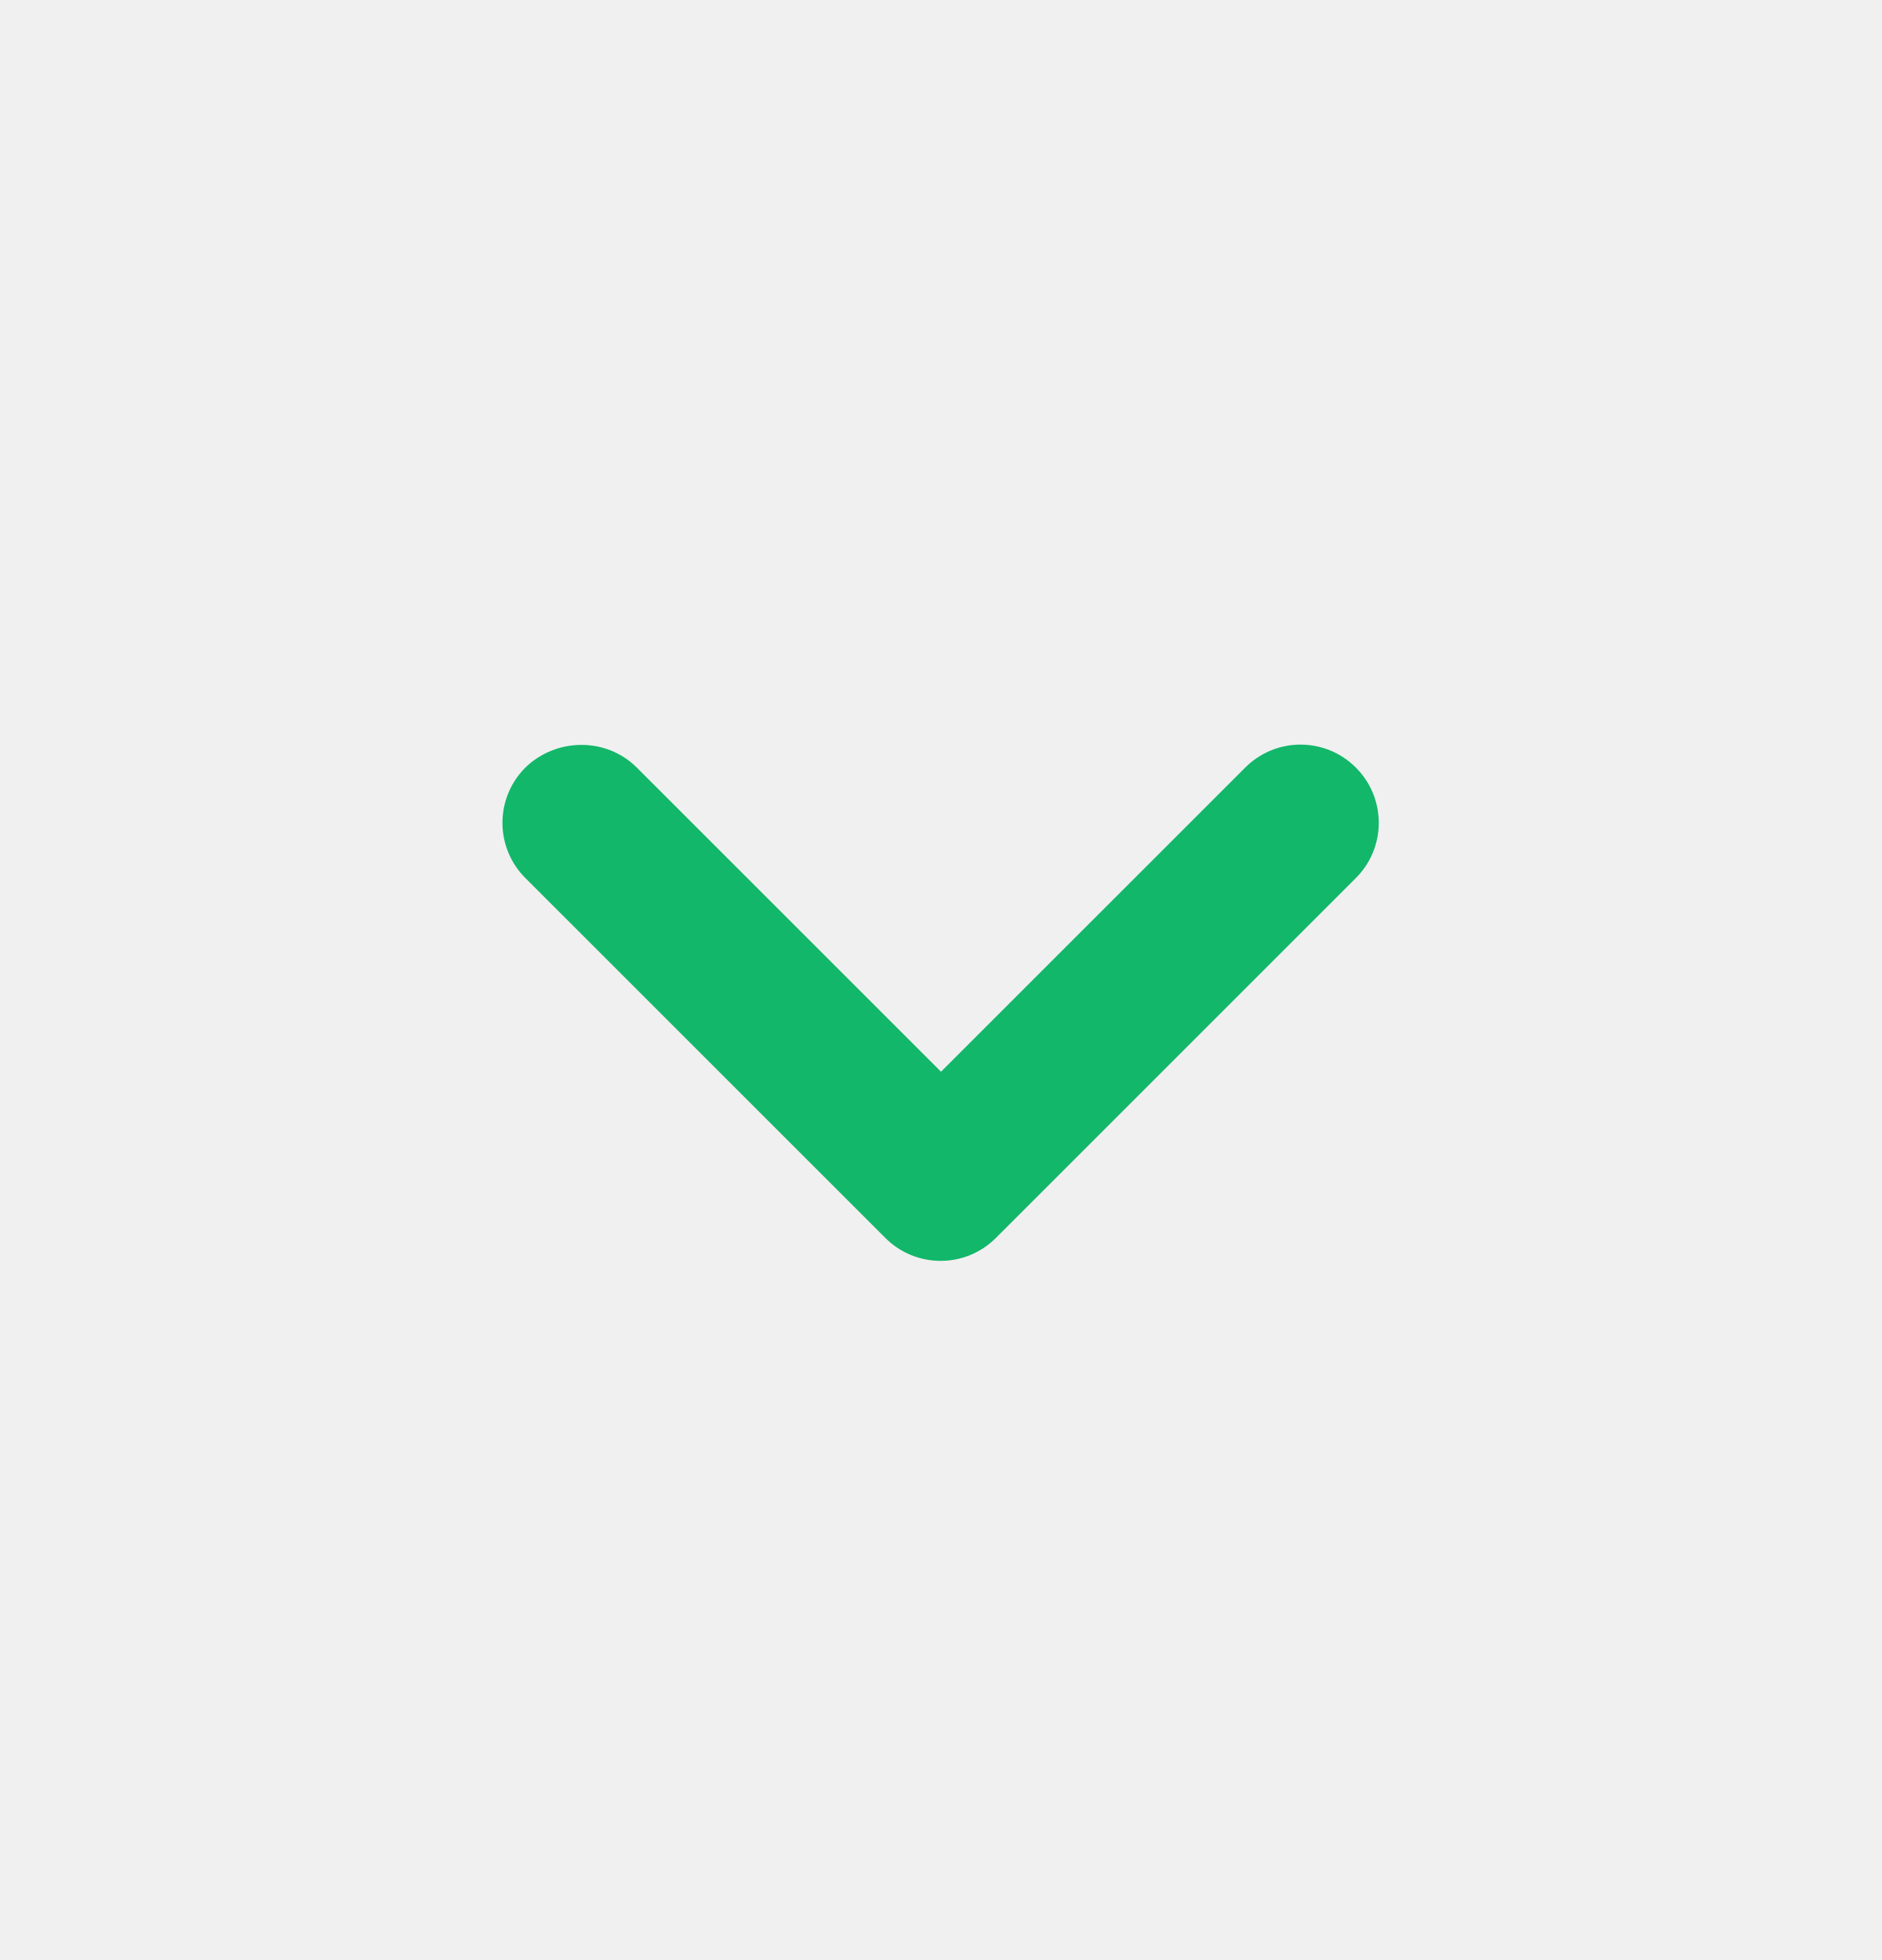
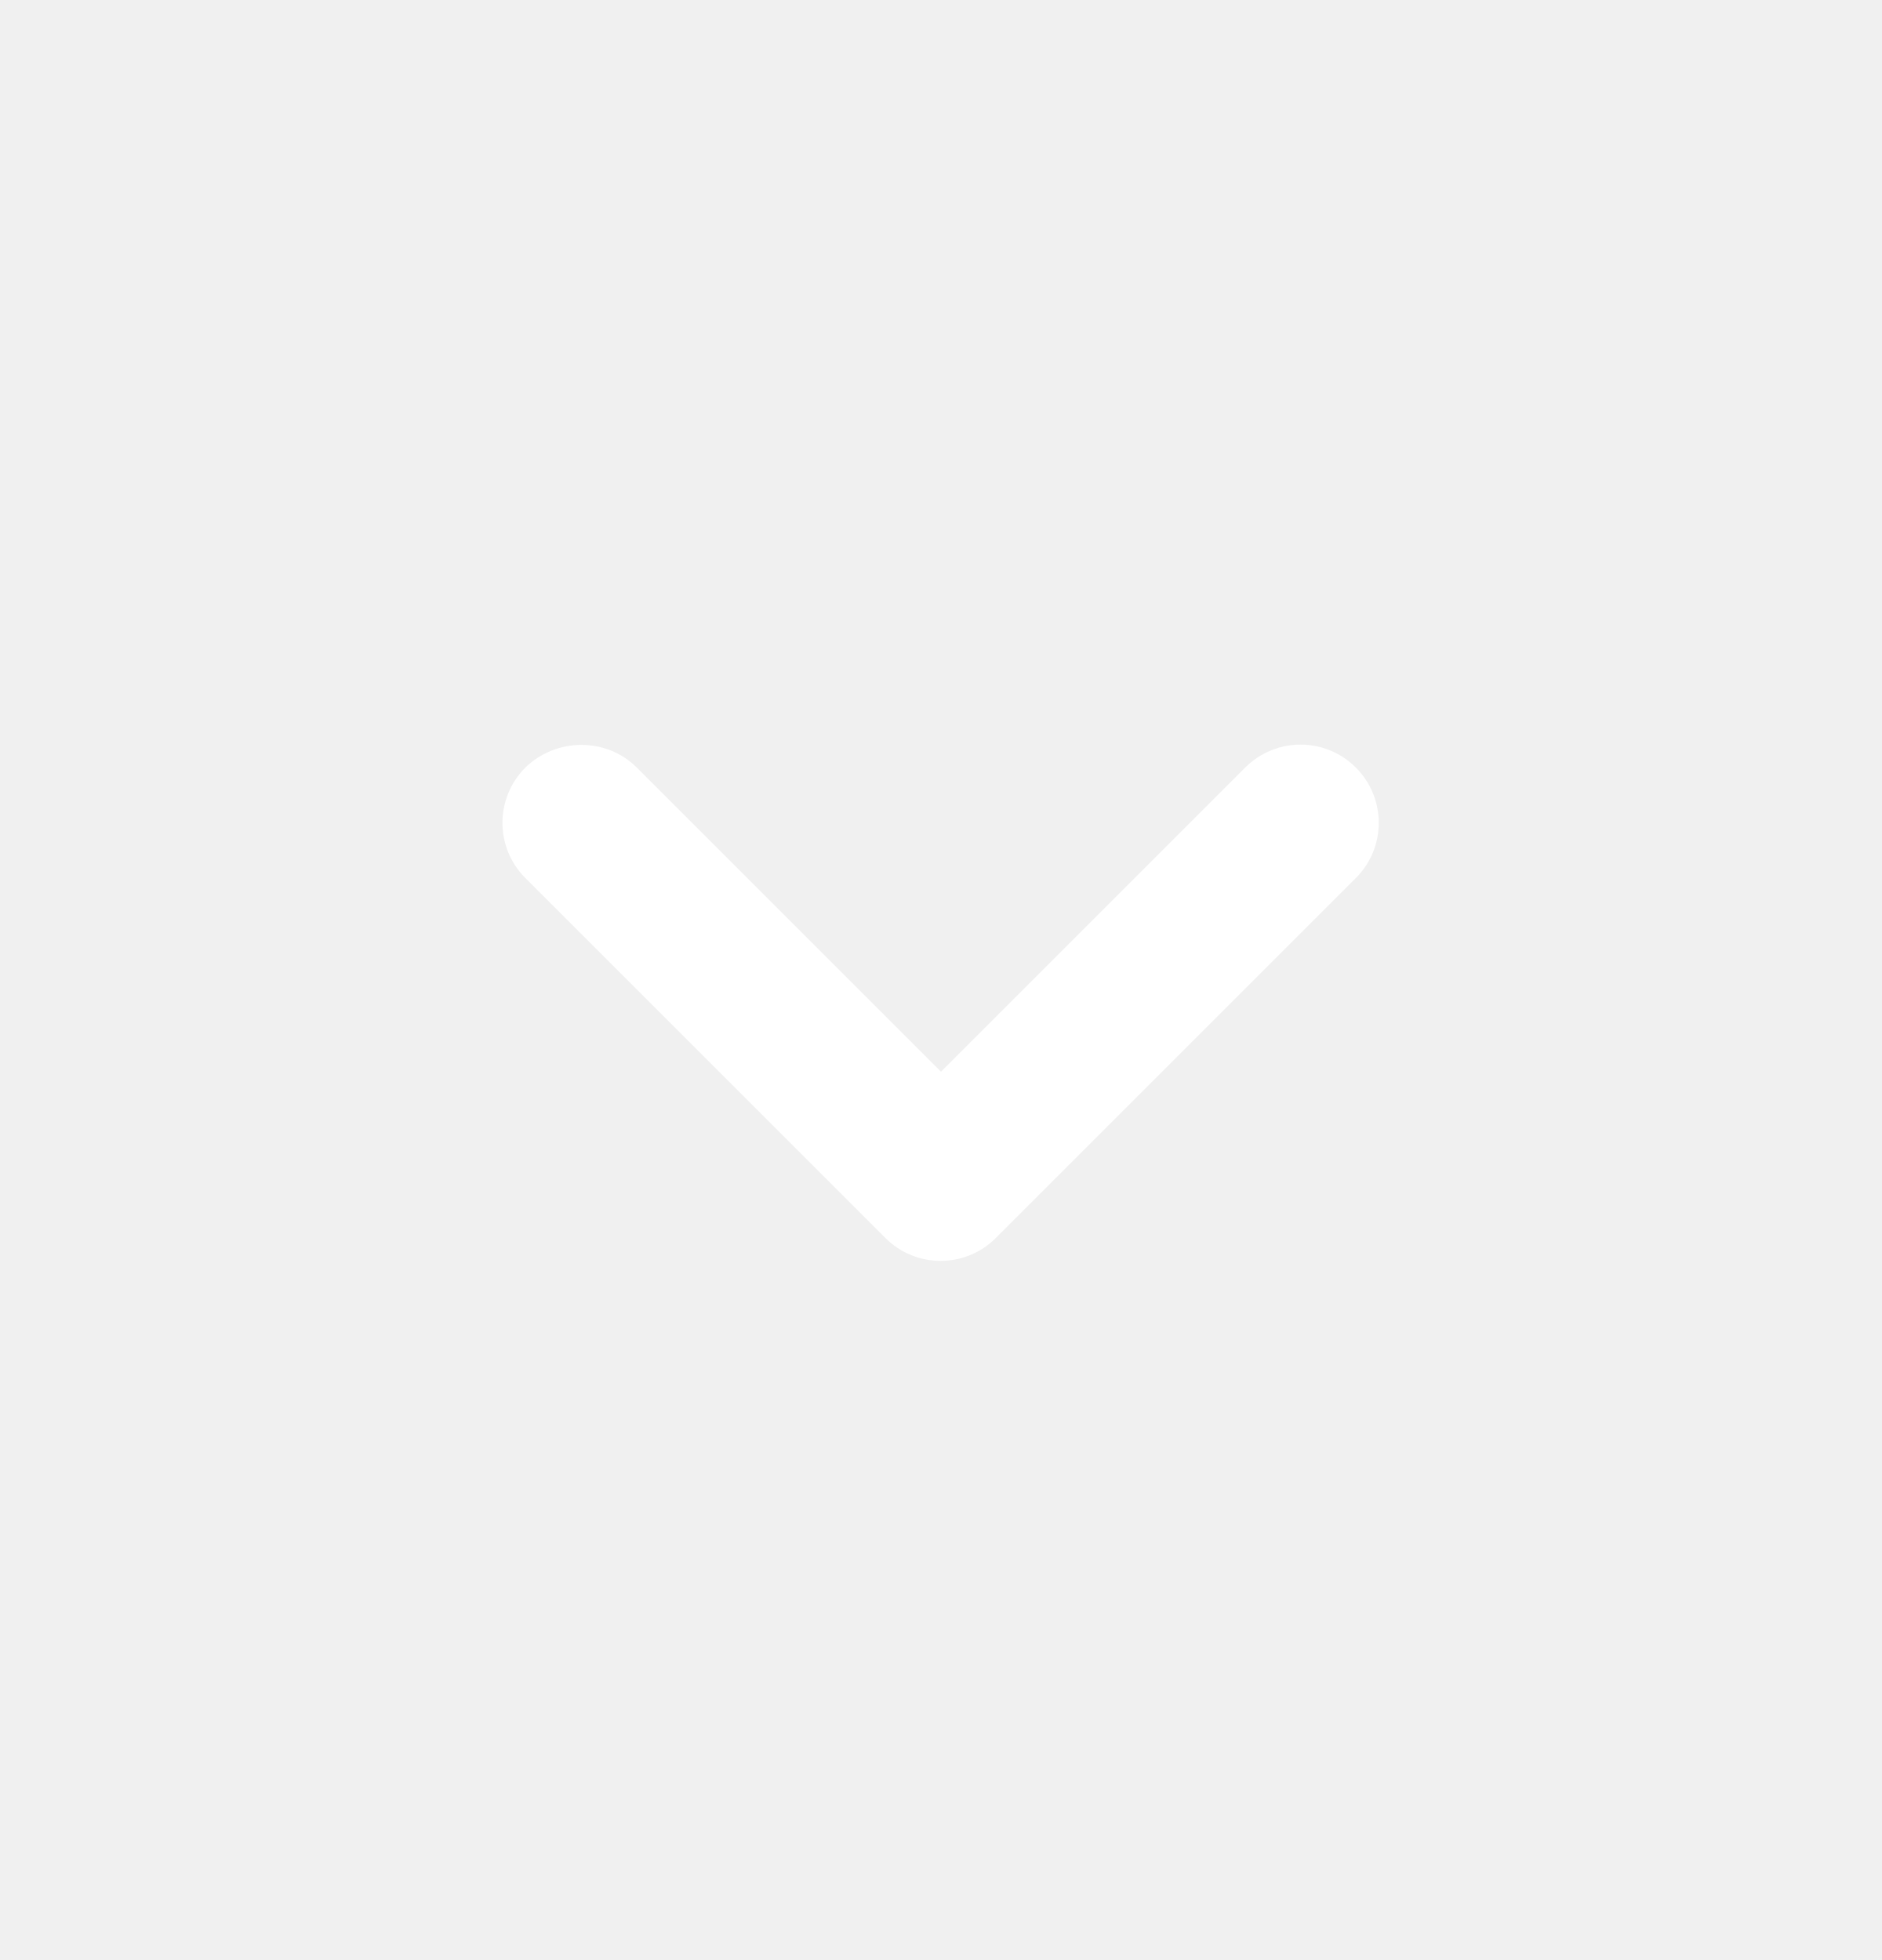
<svg xmlns="http://www.w3.org/2000/svg" width="24" height="25" viewBox="0 0 24 25" fill="none">
-   <path d="M8.12 9.79L12 13.67L15.88 9.79C16.27 9.4 16.9 9.4 17.29 9.79C17.68 10.18 17.68 10.81 17.29 11.2L12.7 15.79C12.31 16.18 11.68 16.18 11.29 15.79L6.7 11.2C6.31 10.81 6.31 10.18 6.7 9.79C7.09 9.41 7.73 9.4 8.12 9.79Z" fill="#12B76A" />
+   <path d="M8.12 9.79L12 13.67L15.88 9.79C16.27 9.4 16.9 9.4 17.29 9.79C17.68 10.18 17.68 10.81 17.29 11.2L12.7 15.79C12.31 16.18 11.68 16.18 11.29 15.79L6.7 11.2C6.31 10.81 6.31 10.18 6.7 9.79C7.09 9.41 7.73 9.4 8.12 9.79Z" fill="#FFFFFF" />
</svg>
